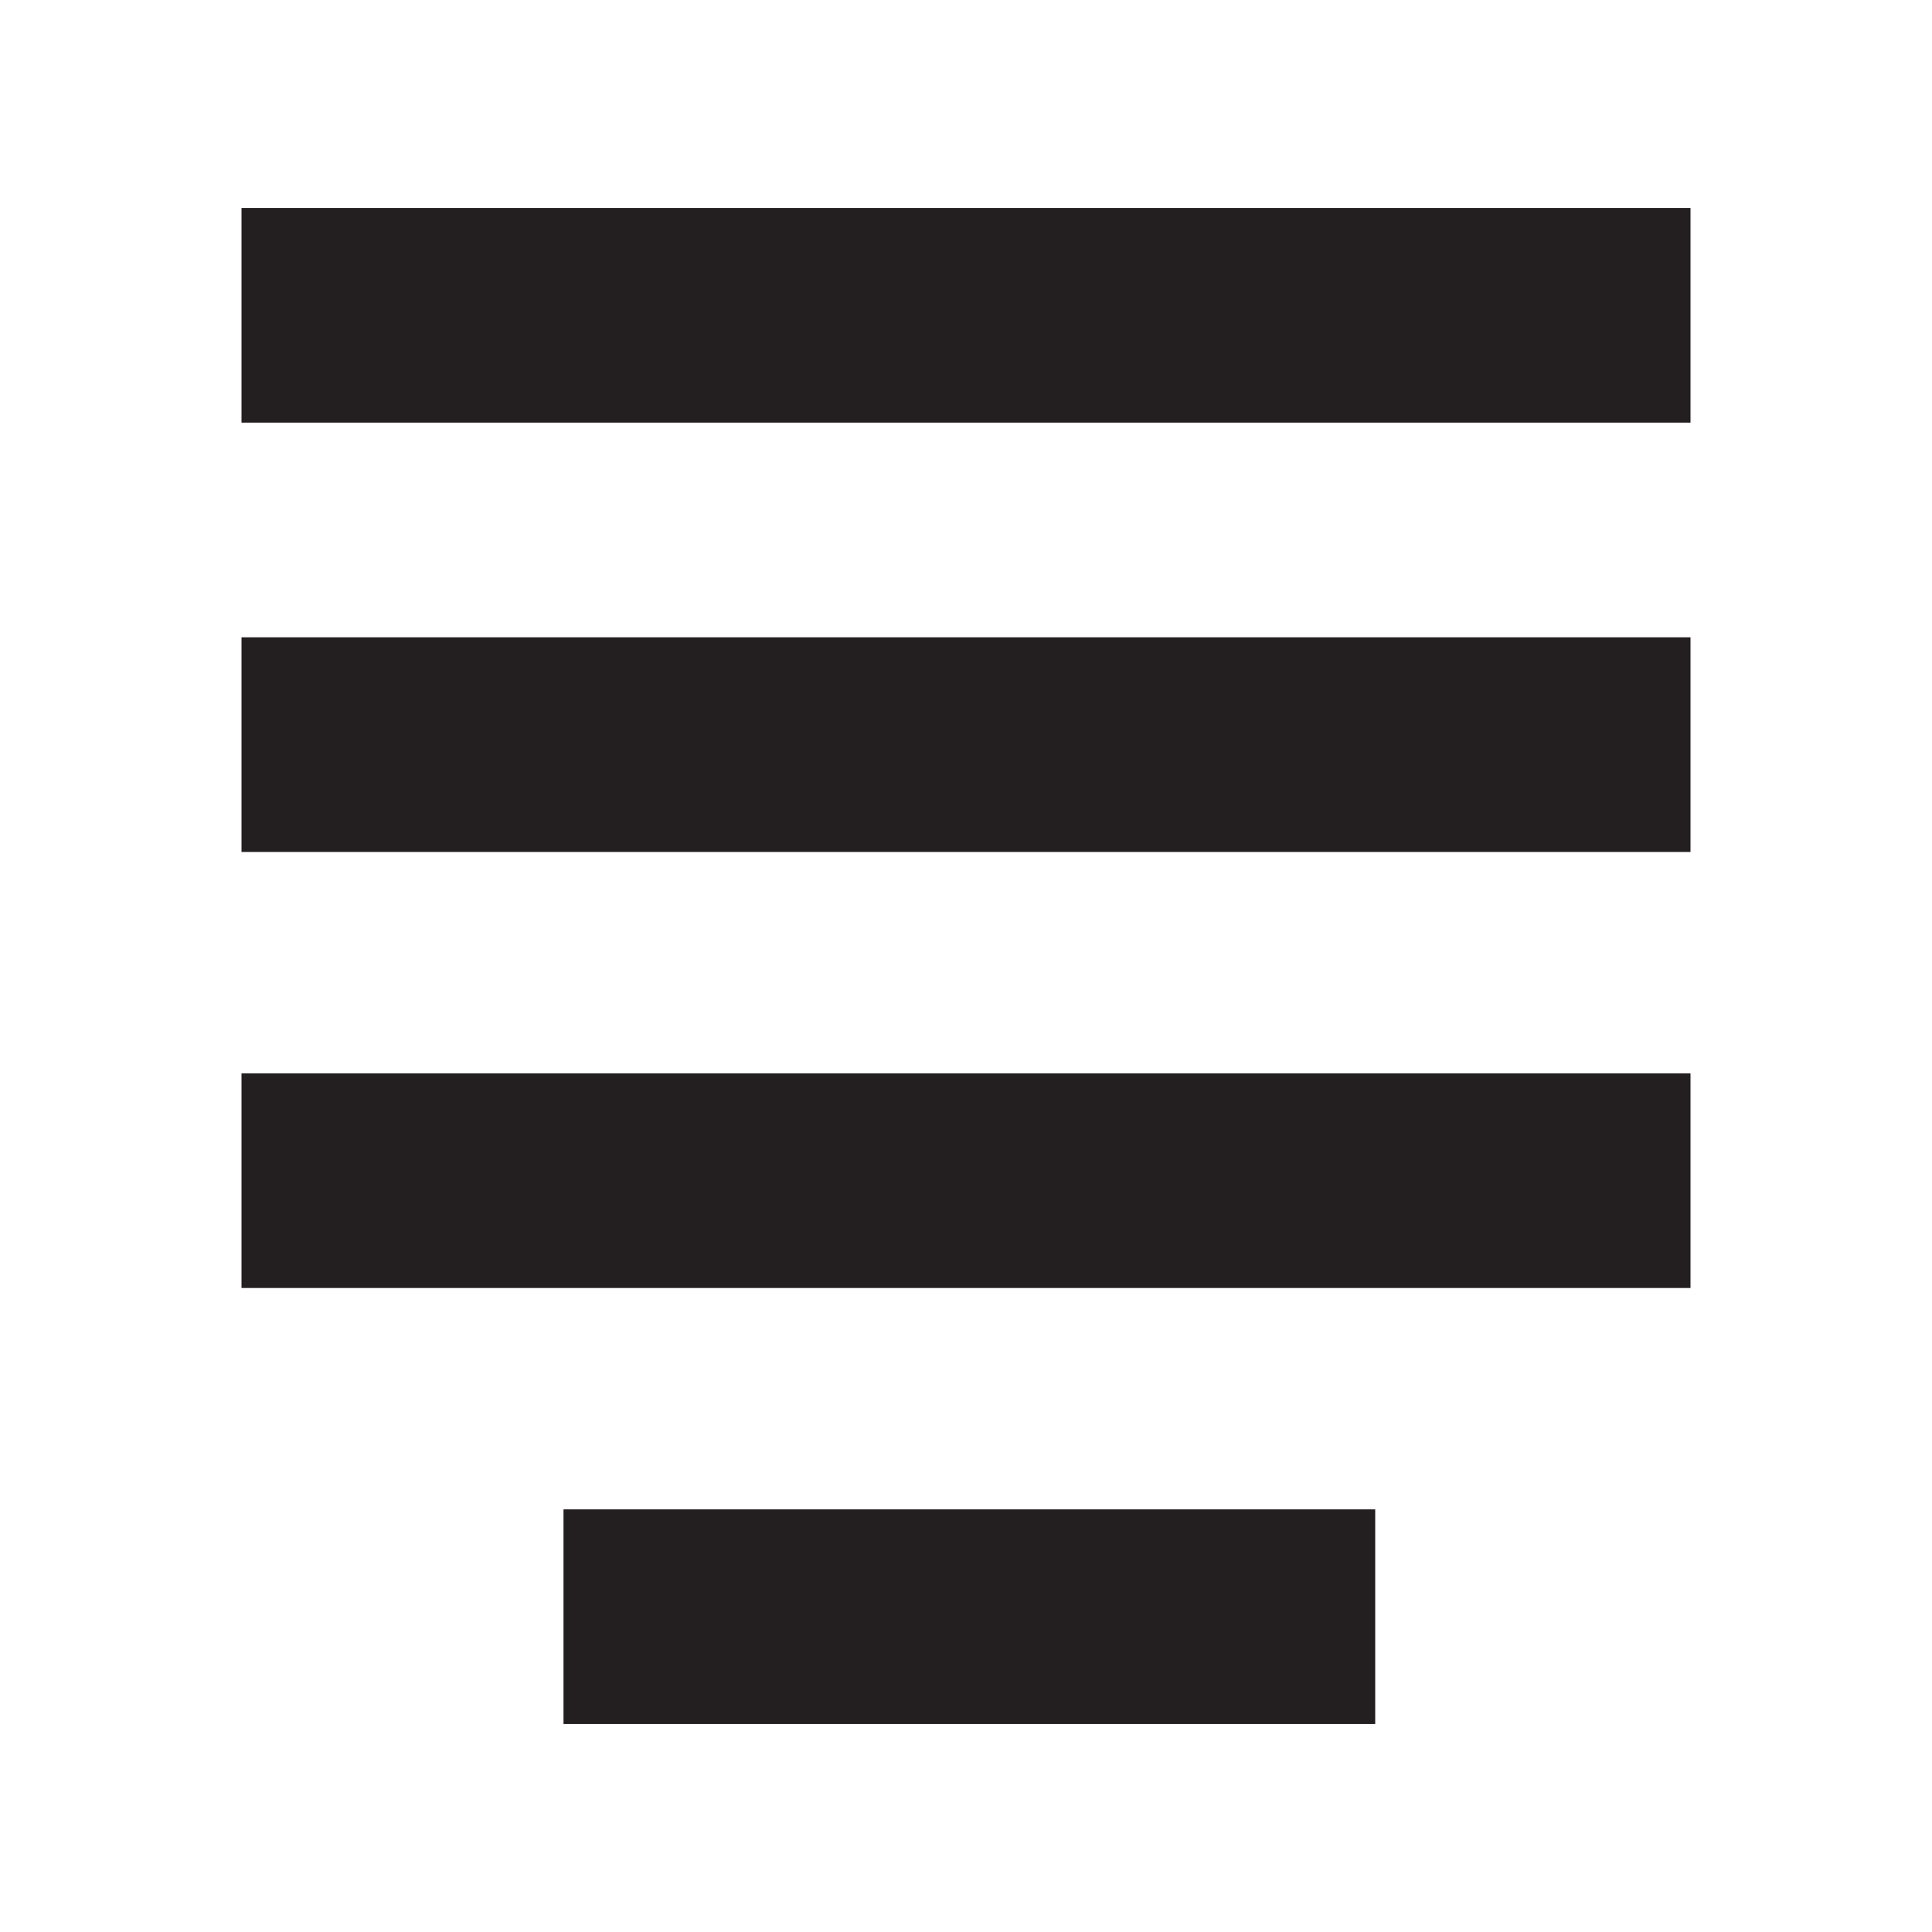
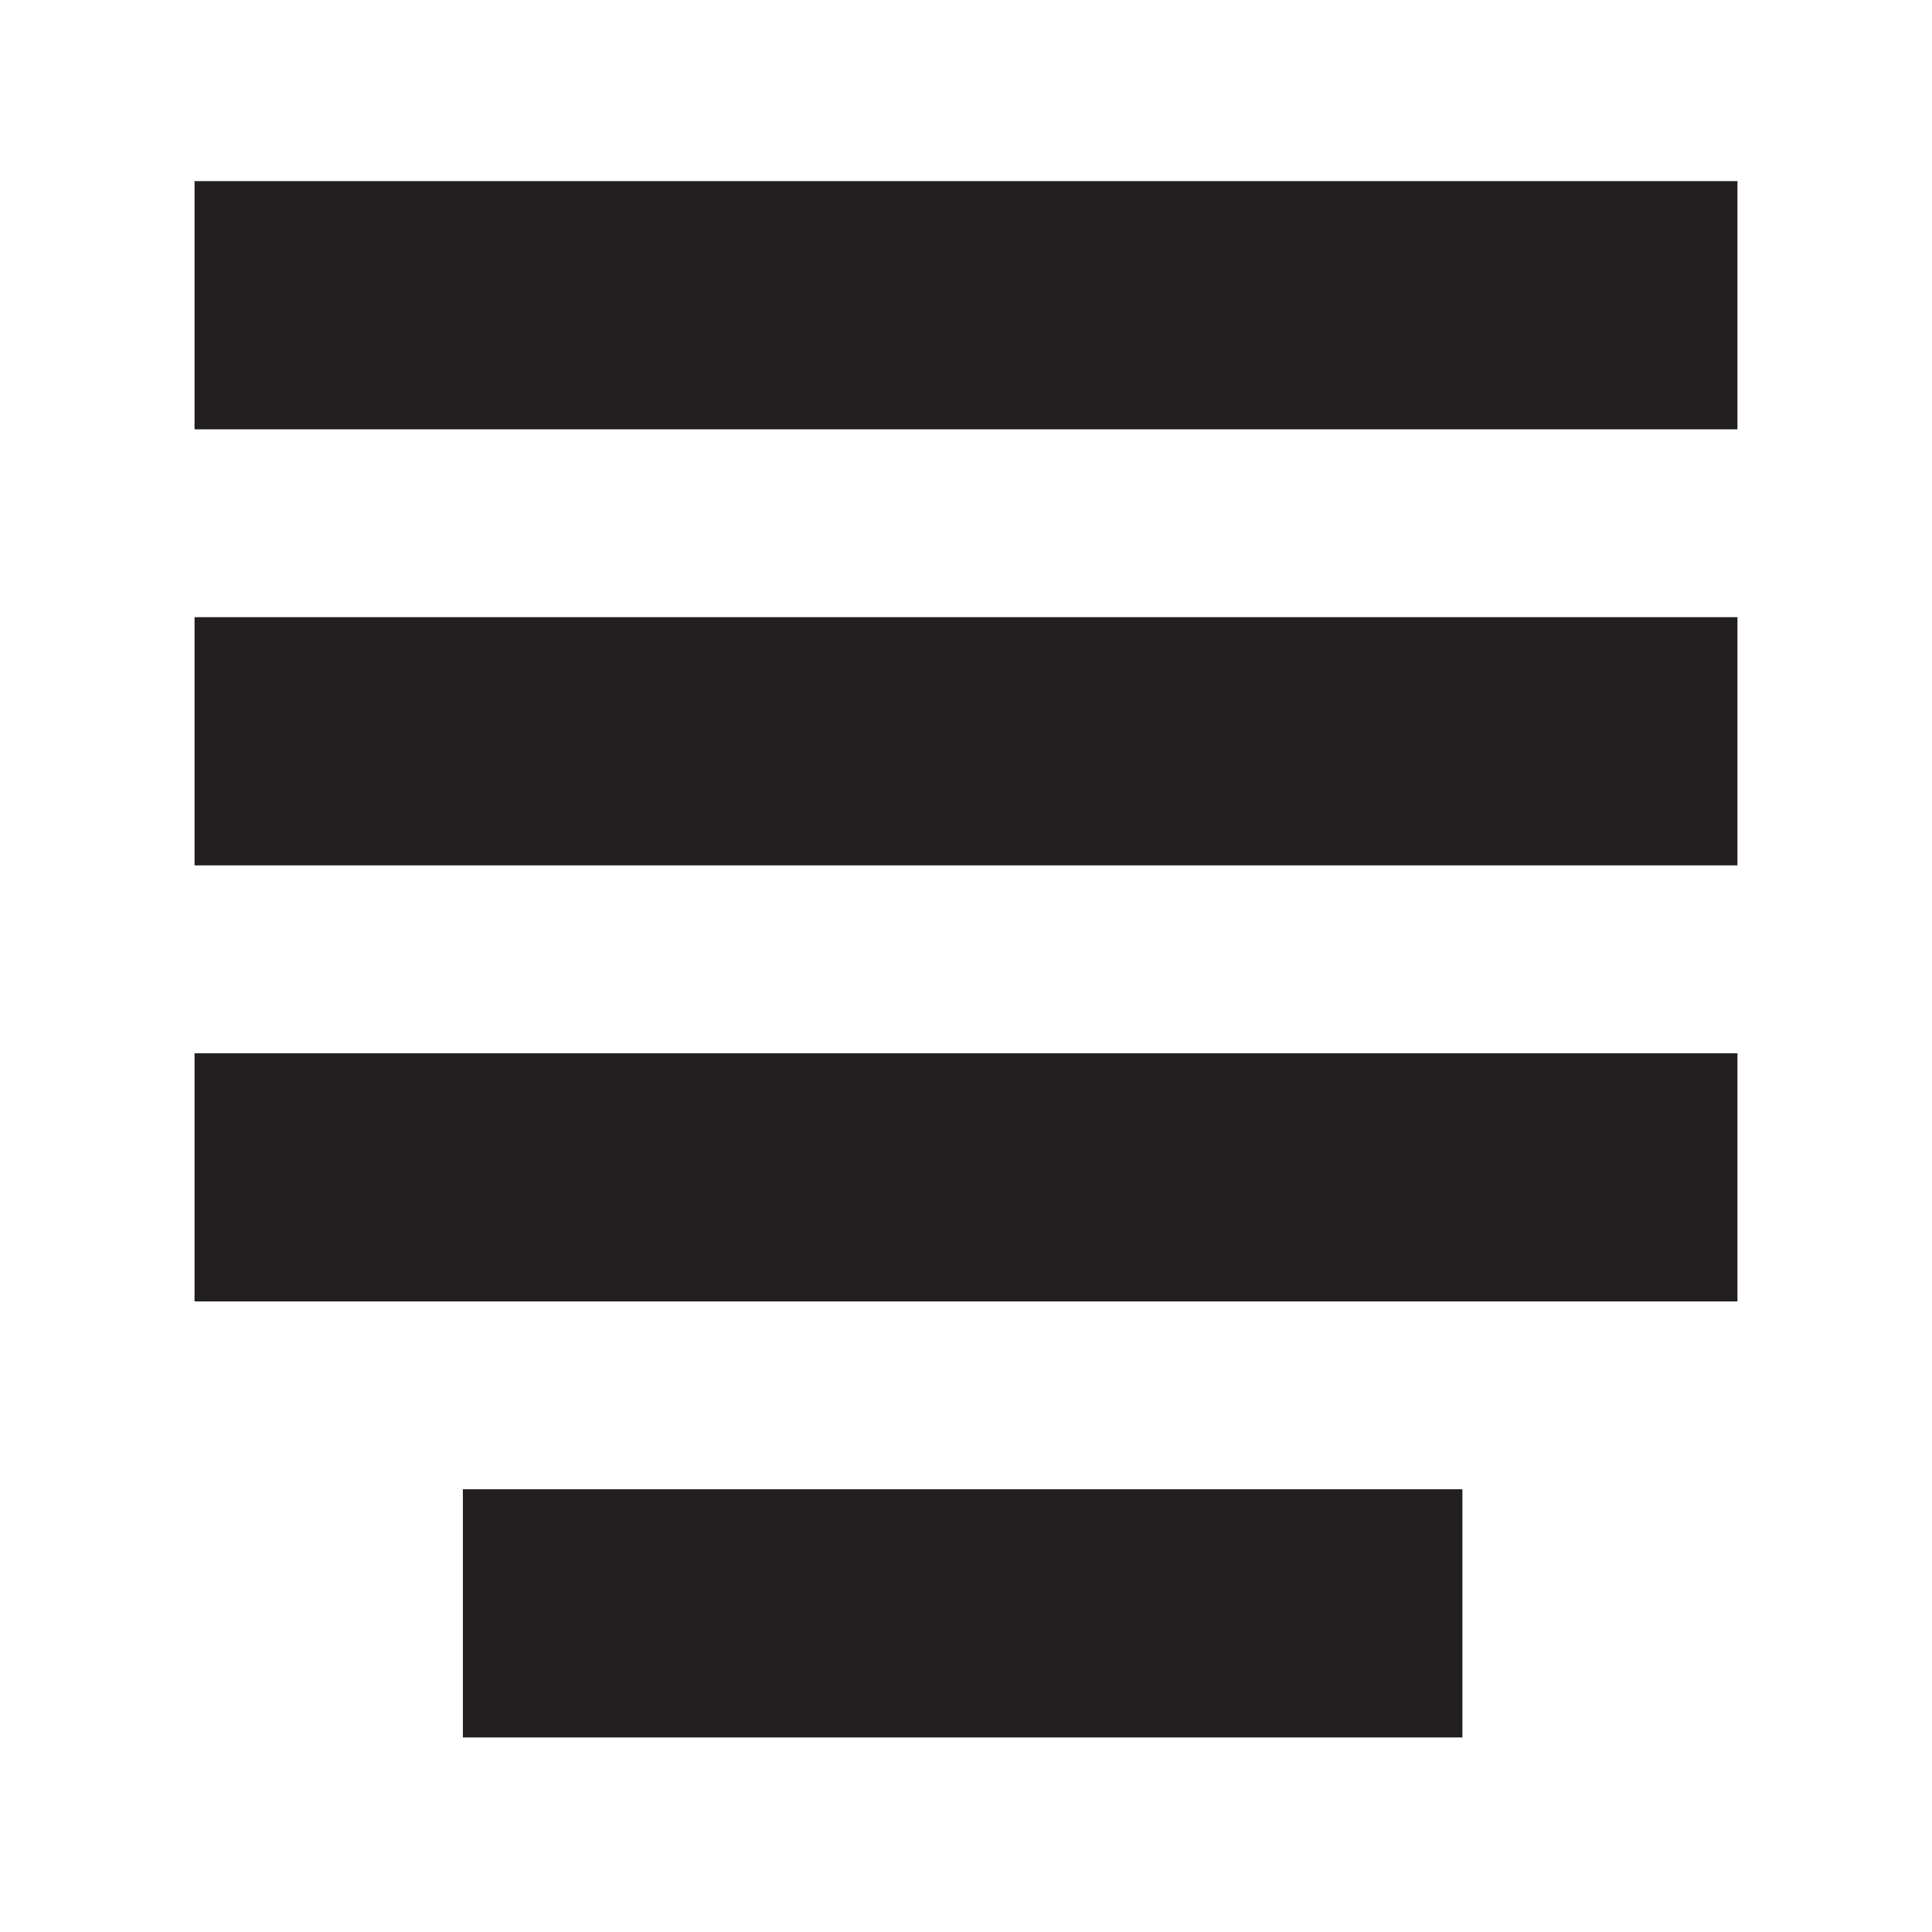
<svg xmlns="http://www.w3.org/2000/svg" version="1.1" id="Layer_1" x="0px" y="0px" viewBox="0 0 28.8 28.8" style="enable-background:new 0 0 28.8 28.8;" xml:space="preserve">
  <style type="text/css">
	.st0{fill:#231F20;}
</style>
  <g>
    <g>
-       <rect x="3.6" y="3.1" class="st0" width="21.6" height="3.2" />
+       <rect x="6.9" y="22.2" class="st0" width="14.9" height="3.7" />
    </g>
+   </g>
+   <g>
    <g>
-       <rect x="3.6" y="9.5" class="st0" width="21.6" height="3.2" />
+       <rect x="2.9" y="15.7" class="st0" width="23" height="3.7" />
    </g>
+   </g>
+   <g>
    <g>
-       <rect x="3.6" y="16" class="st0" width="21.6" height="3.2" />
+       <rect x="2.9" y="9.2" class="st0" width="23" height="3.7" />
    </g>
+   </g>
+   <g>
    <g>
-       <rect x="8.4" y="22.5" class="st0" width="12.1" height="3.2" />
+       <rect x="2.9" y="2.7" class="st0" width="23" height="3.7" />
    </g>
  </g>
</svg>
